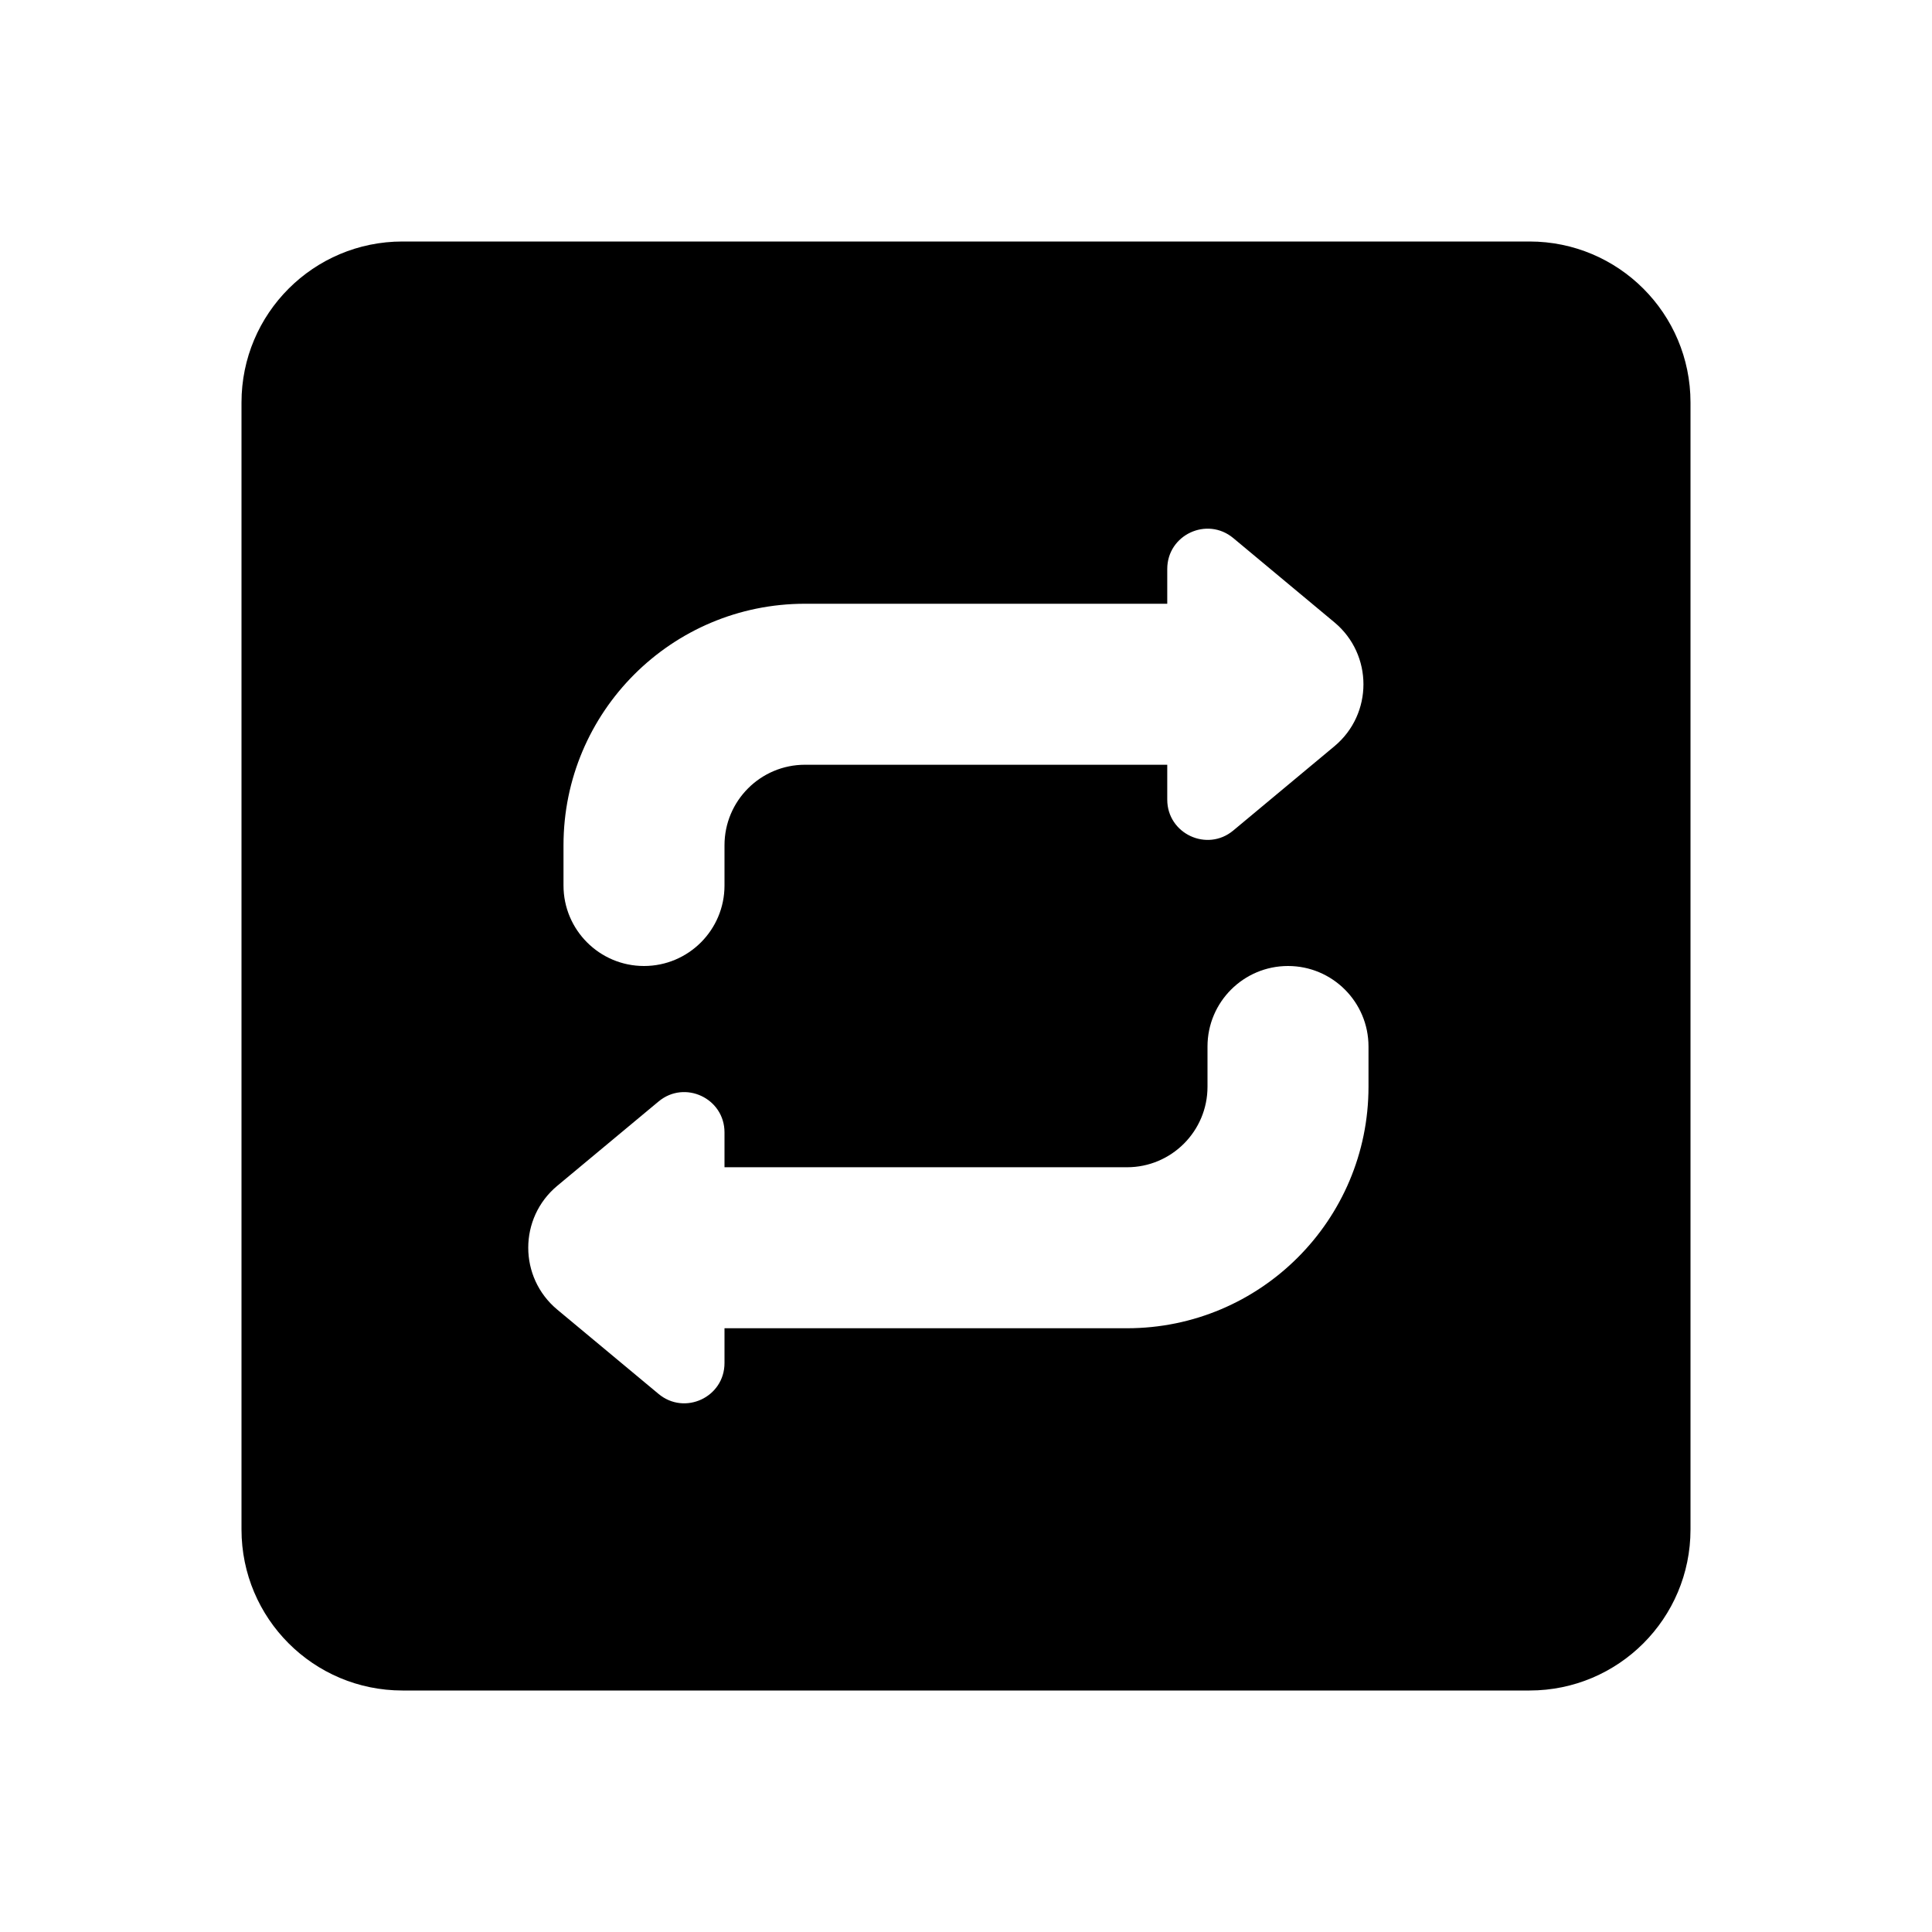
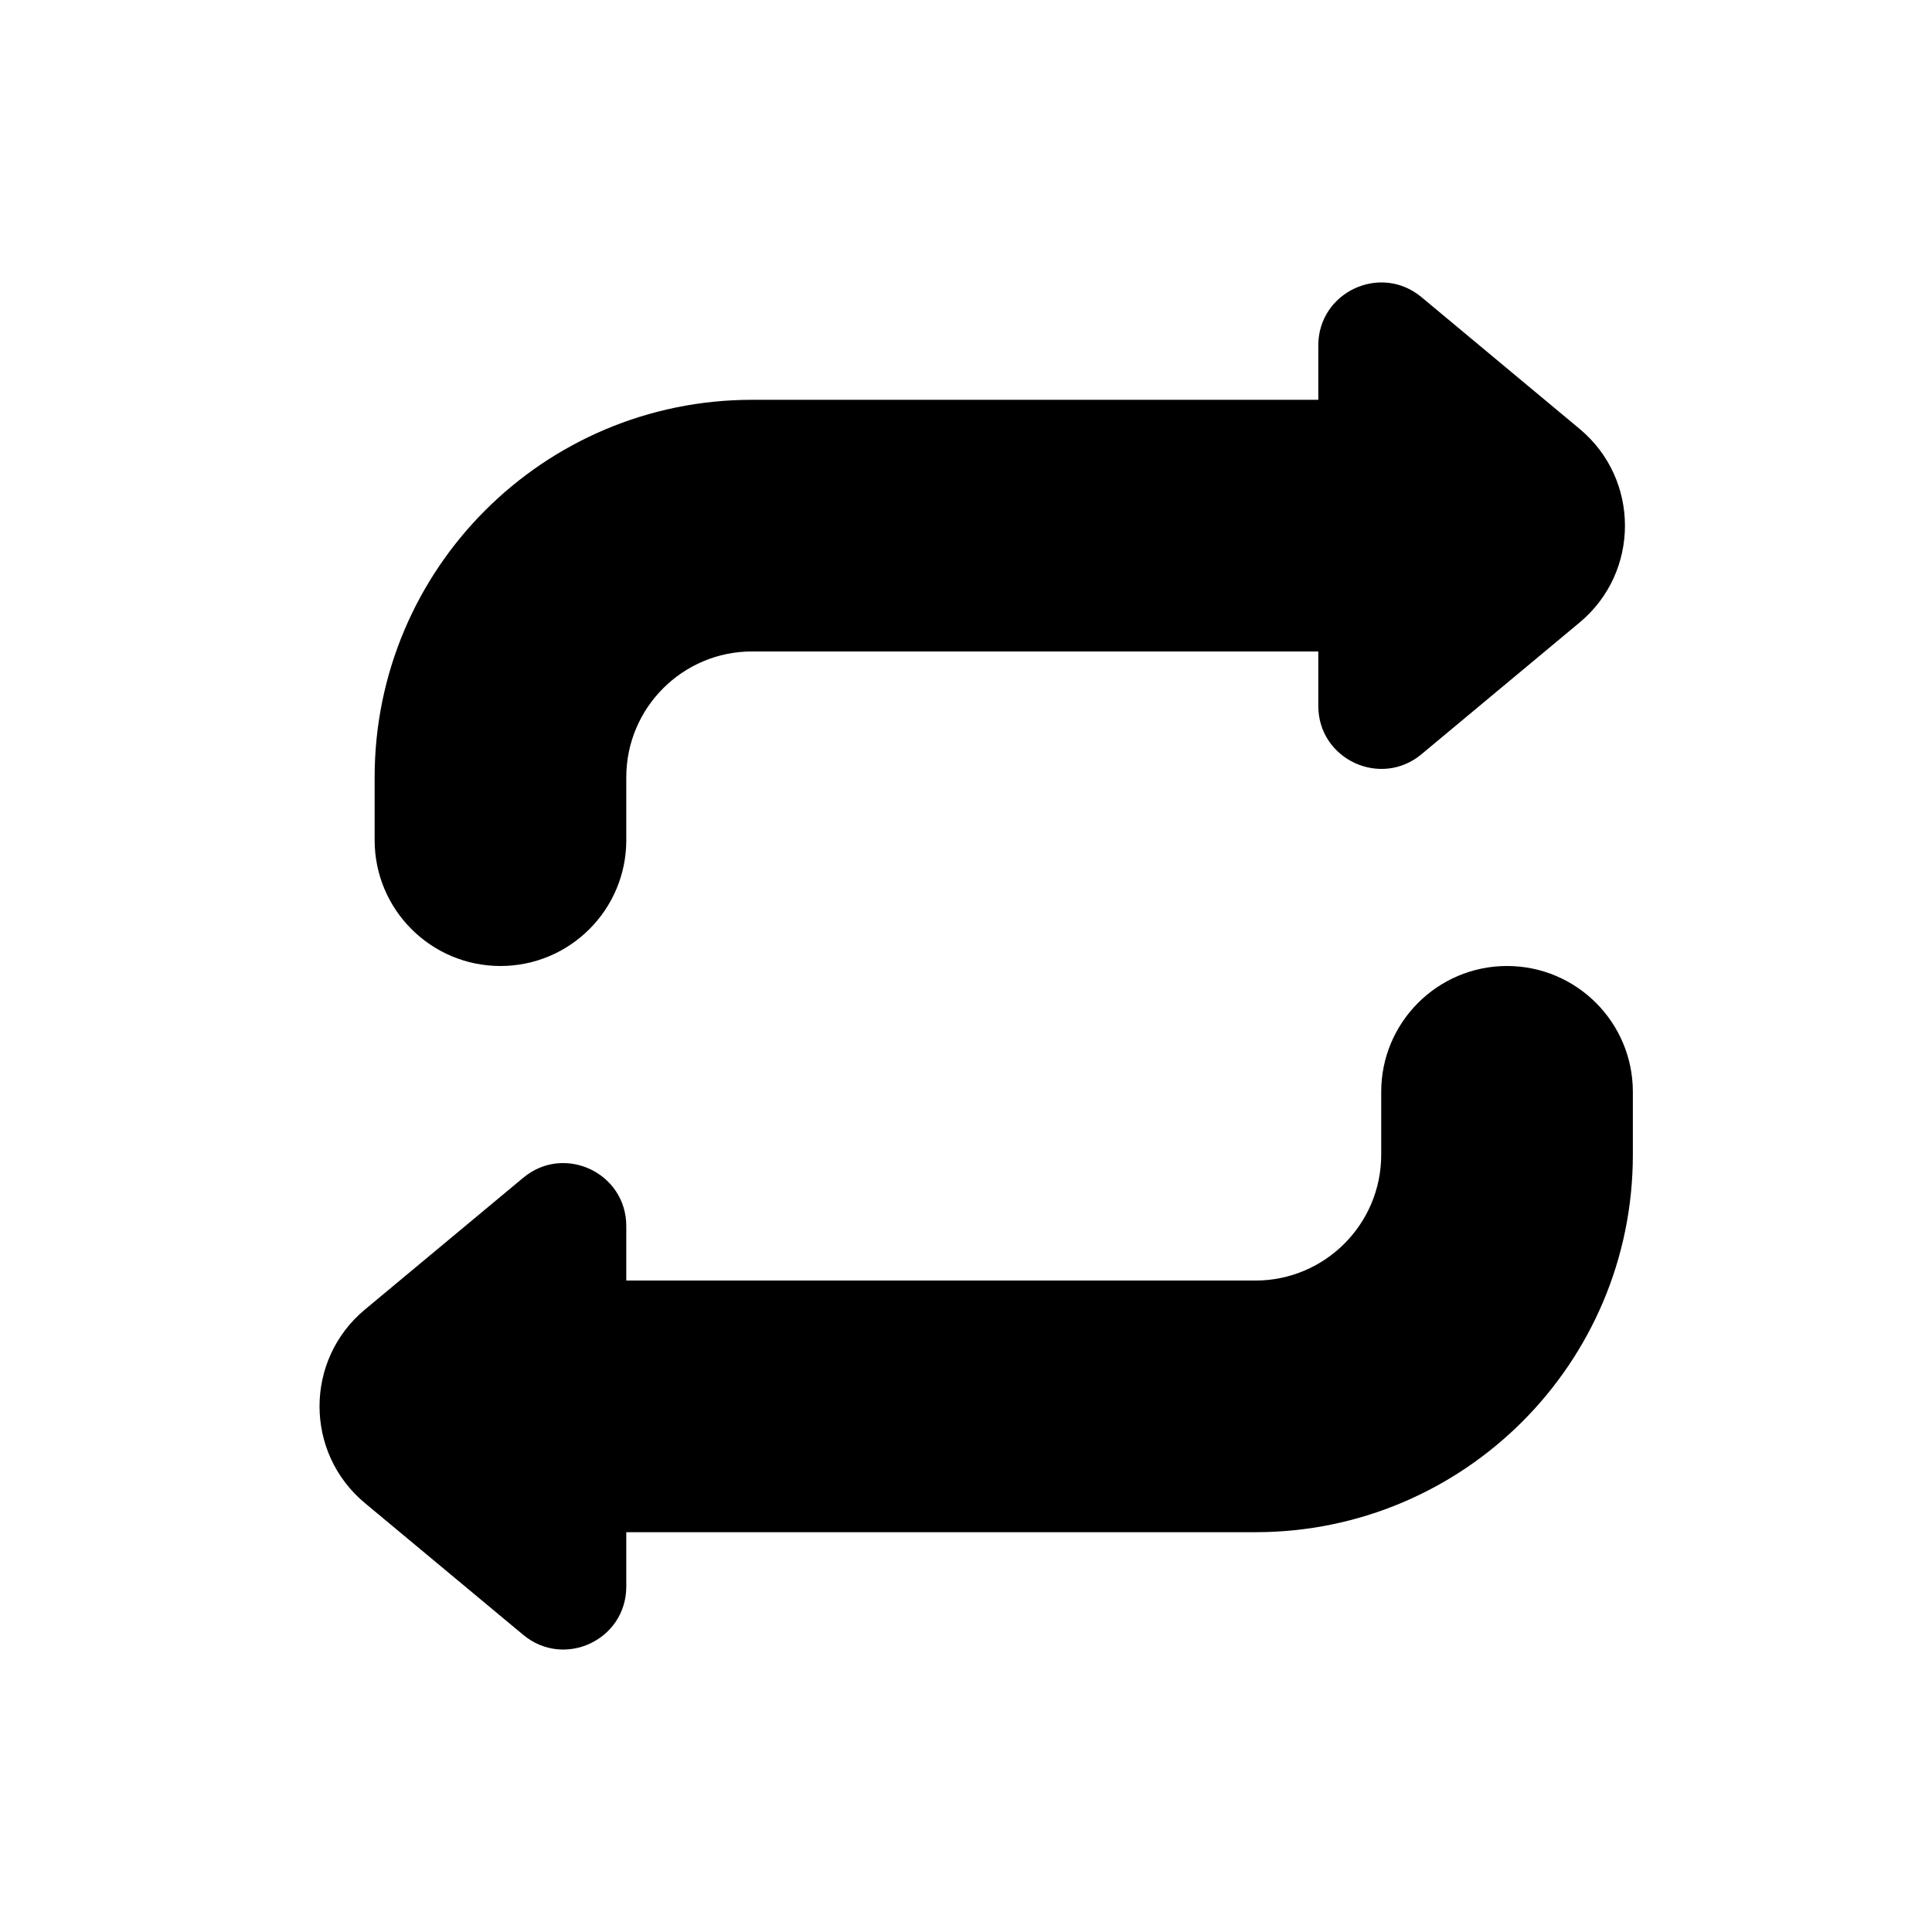
<svg xmlns="http://www.w3.org/2000/svg" id="refresh" width="24" height="24" viewBox="0 0 24 24" fill="currentColor" aria-hidden="true">
-   <g>
-     <path fill="currentColor" d="M19 3c1.105 0 2 0.895 2 2v14c0 1.105 -0.895 2 -2 2H5c-1.105 0 -2 -0.895 -2 -2V5c0 -1.105 0.895 -2 2 -2zm-3 9c-0.552 0 -1 0.448 -1 1v0.5c-0 0.552 -0.448 1 -1 1H9v-0.433c-0 -0.424 -0.494 -0.655 -0.819 -0.384l-1.259 1.048c-0.48 0.4 -0.48 1.137 0 1.537l1.259 1.048c0.326 0.271 0.819 0.04 0.819 -0.384V16.5h5c1.657 -0 3 -1.343 3 -3V13c0 -0.552 -0.448 -1 -1 -1m-0.68 -5.316c-0.326 -0.271 -0.82 -0.04 -0.82 0.384V7.5H10c-1.657 0 -3 1.343 -3 3v0.5c0 0.552 0.448 1 1 1 0.552 -0 1 -0.448 1 -1v-0.5c0 -0.552 0.448 -1 1 -1h4.5v0.433c0 0.424 0.495 0.655 0.82 0.384l1.258 -1.048c0.479 -0.4 0.479 -1.137 0 -1.537z" stroke-width="1" />
+   <g transform="translate(12 12) scale(1.563) translate(-11.7 -12)">
+     <g>
+       <path fill="currentColor" d="M16 12c-0.552 0 -1 0.448 -1 1v0.5c-0 0.552 -0.448 1 -1 1H9v-0.433c-0 -0.424 -0.494 -0.655 -0.819 -0.384l-1.259 1.048c-0.48 0.4 -0.48 1.137 0 1.537l1.259 1.048c0.326 0.271 0.819 0.04 0.819 -0.384V16.5h5c1.657 -0 3 -1.343 3 -3V13c0 -0.552 -0.448 -1 -1 -1m-0.68 -5.316c-0.326 -0.271 -0.82 -0.04 -0.82 0.384V7.5H10c-1.657 0 -3 1.343 -3 3v0.5c0 0.552 0.448 1 1 1 0.552 -0 1 -0.448 1 -1v-0.5c0 -0.552 0.448 -1 1 -1h4.5v0.433c0 0.424 0.495 0.655 0.82 0.384l1.258 -1.048c0.479 -0.4 0.479 -1.137 0 -1.537z" />
+     </g>
  </g>
</svg>
